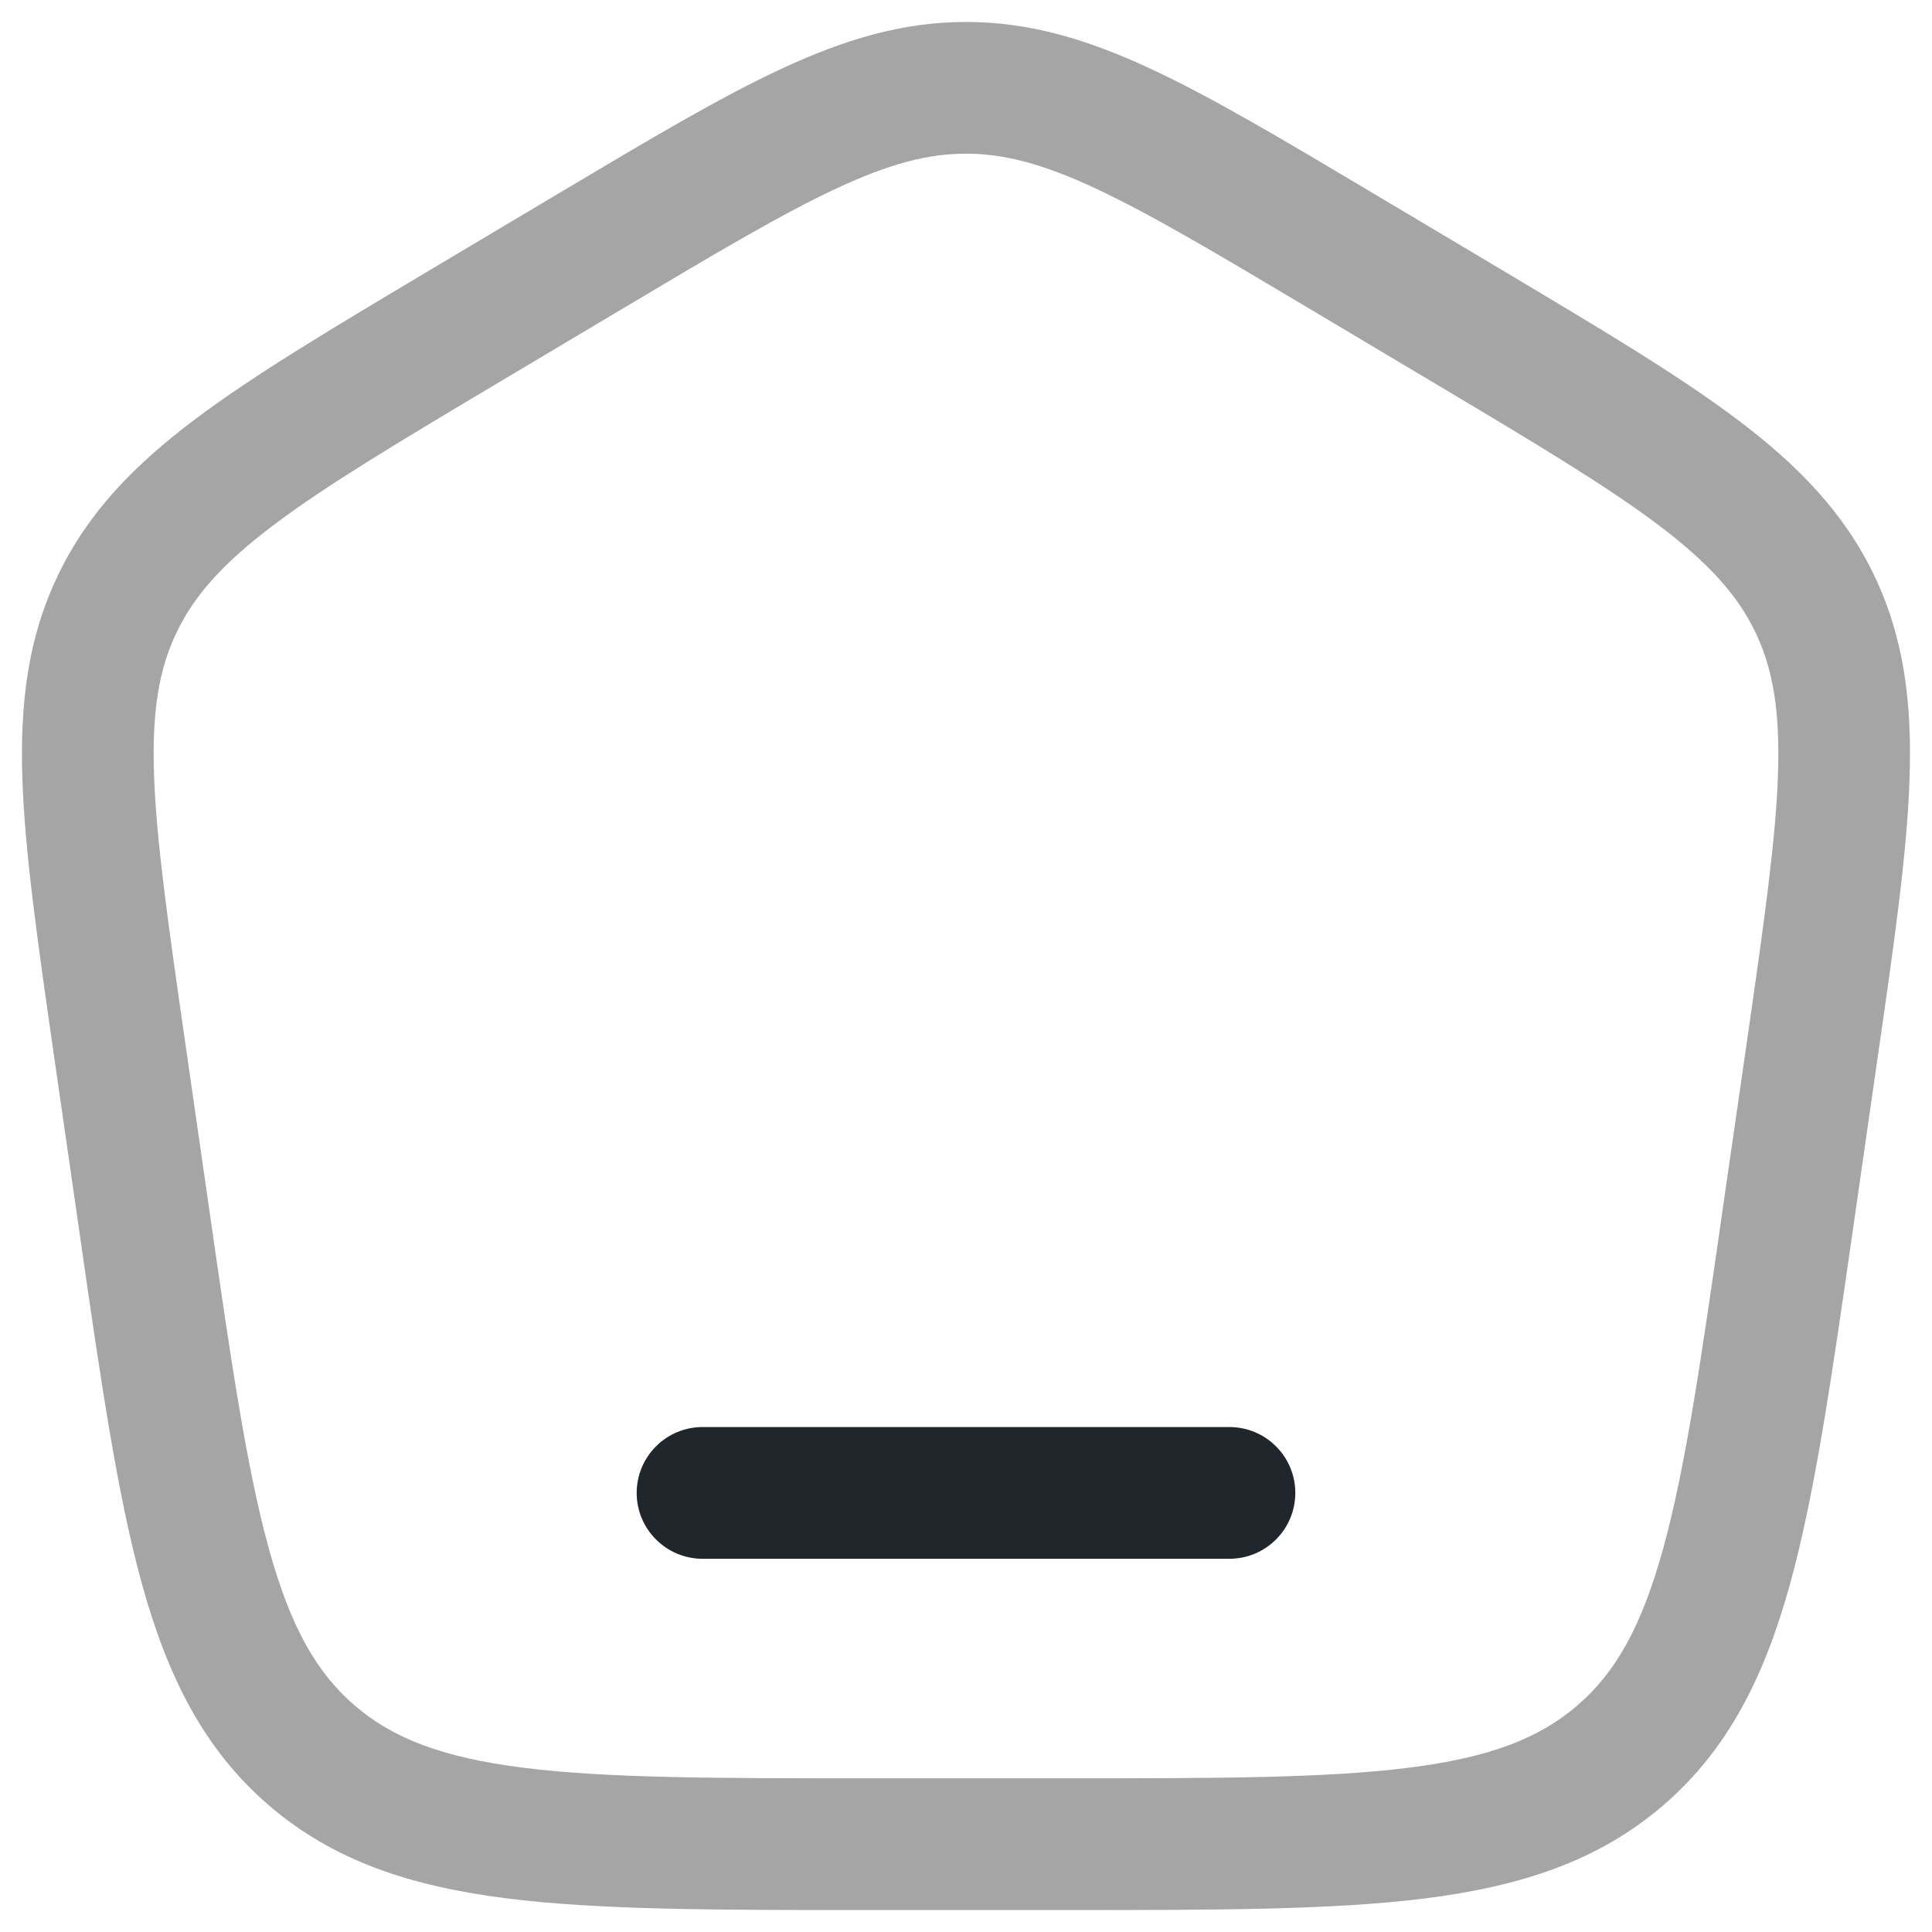
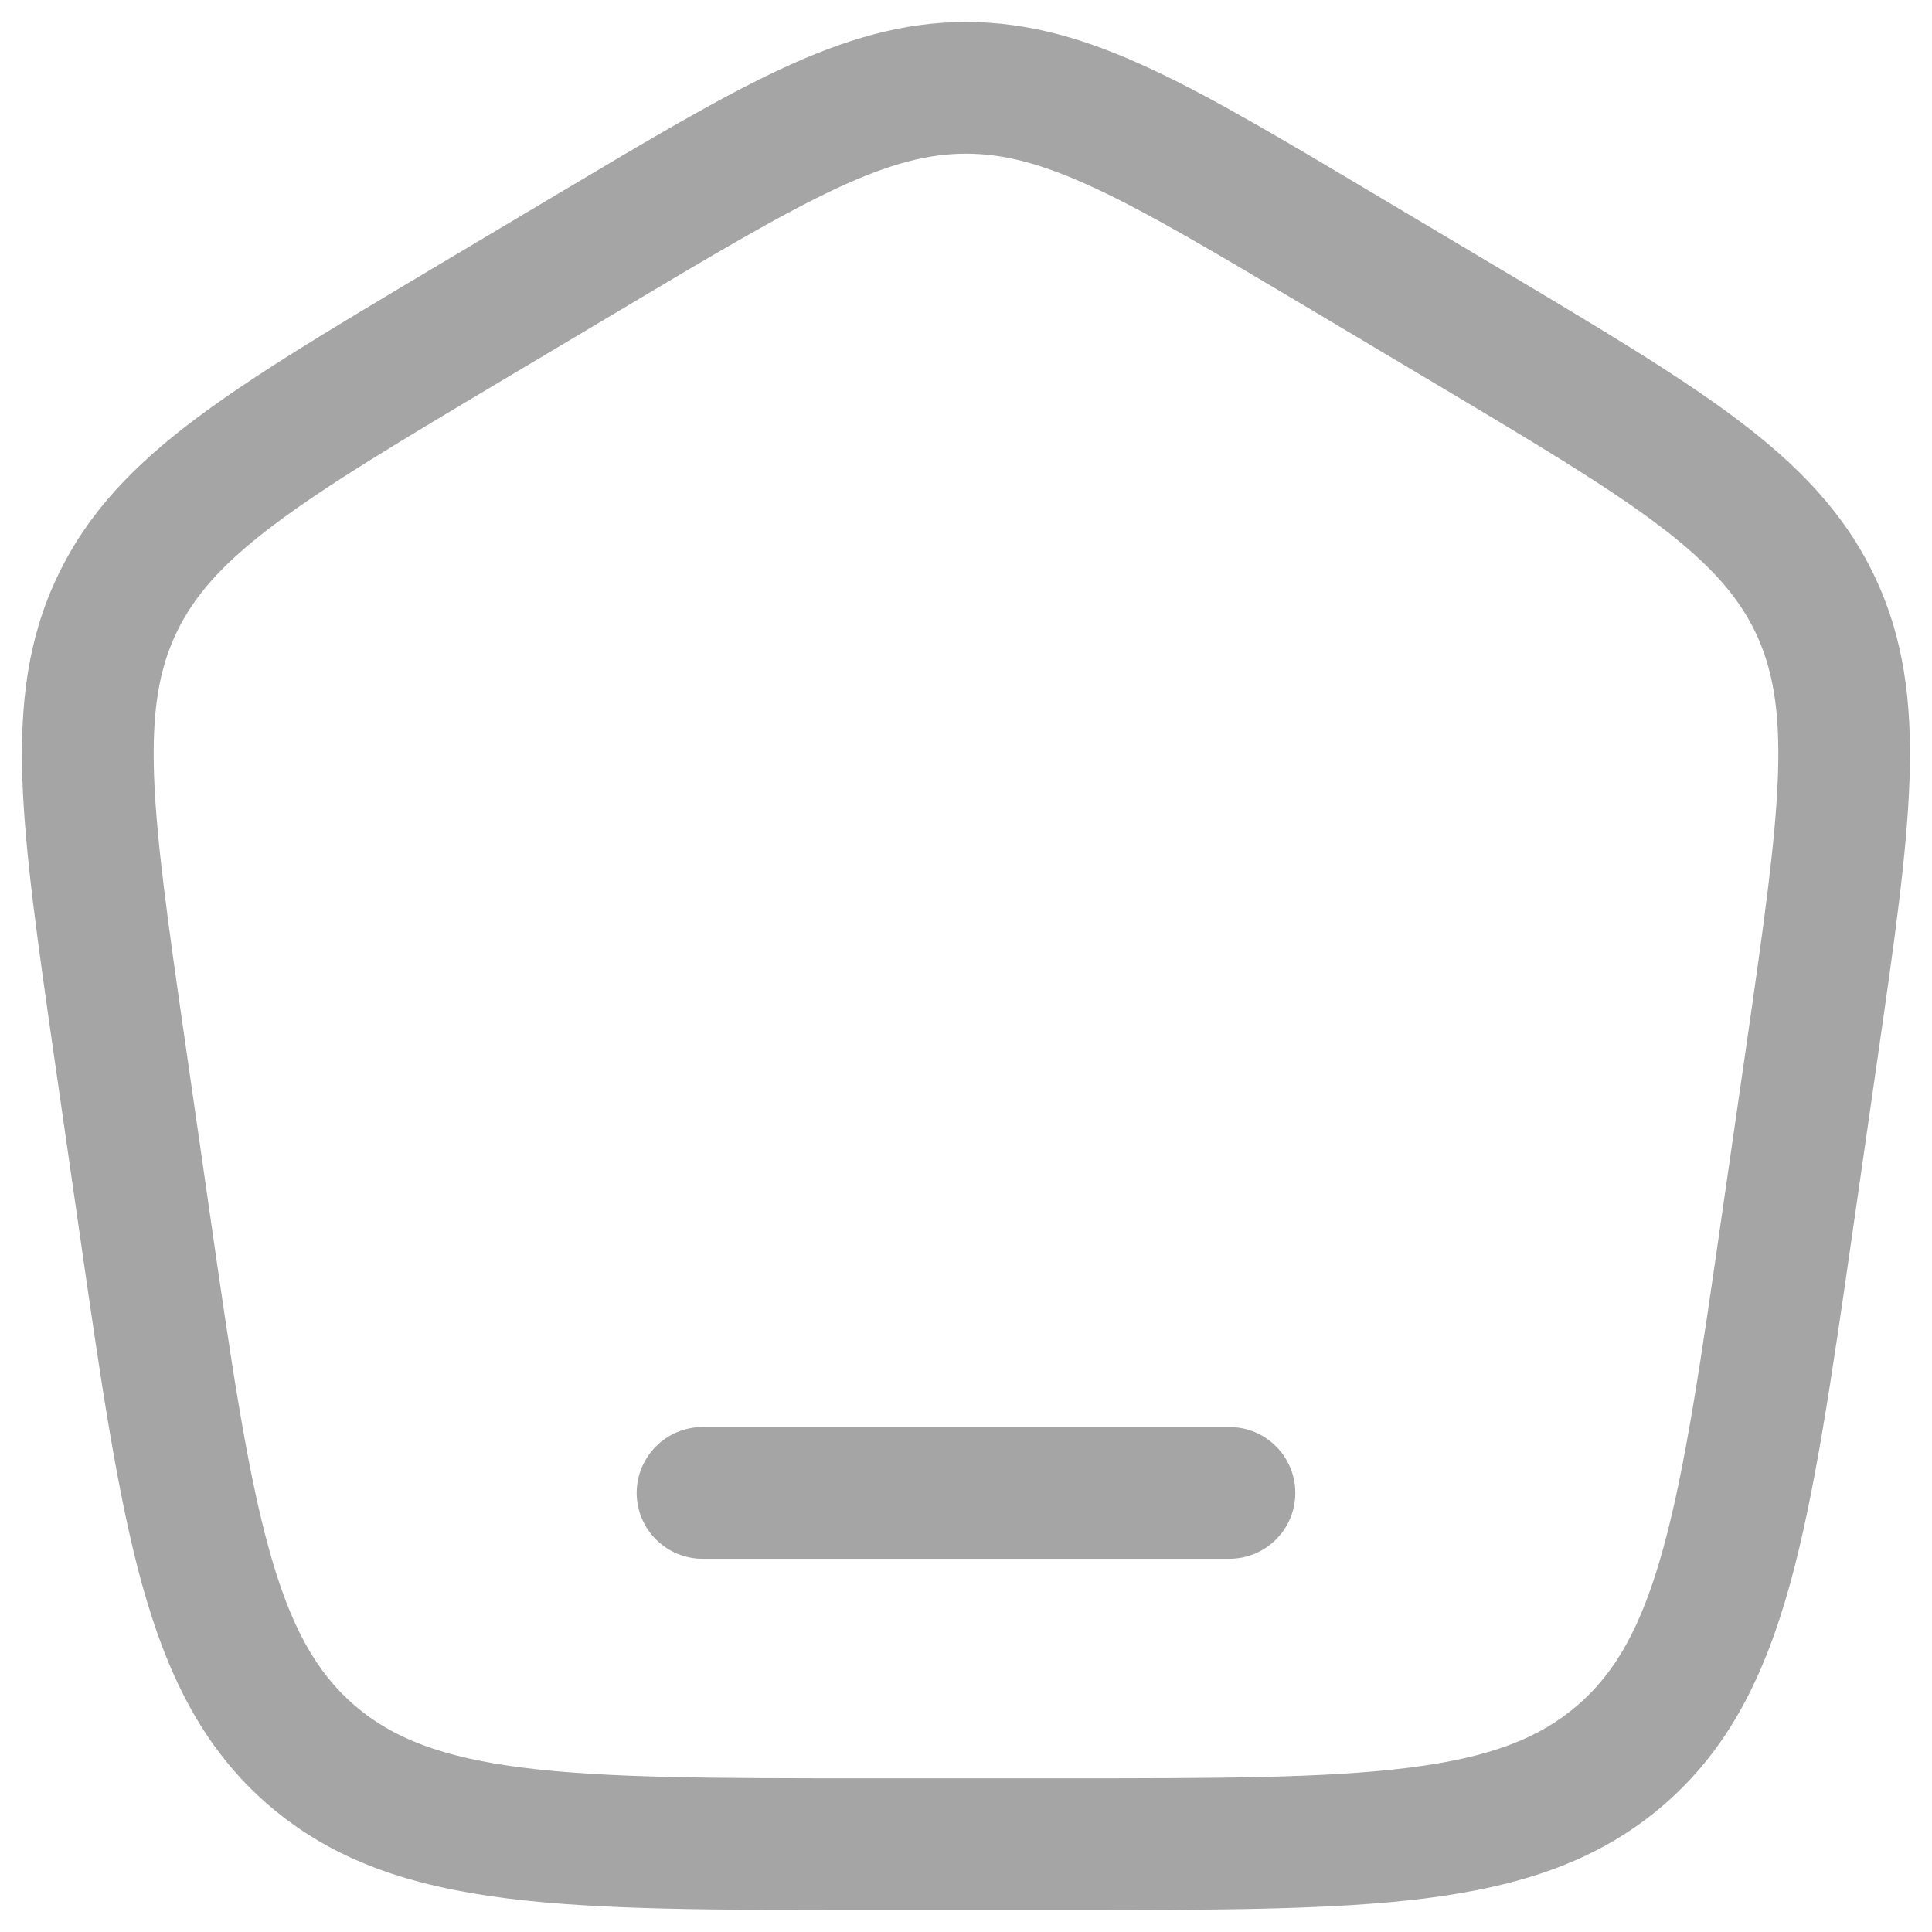
<svg xmlns="http://www.w3.org/2000/svg" width="22" height="22" viewBox="0 0 22 22" fill="none">
-   <path d="M8 16.25C7.801 16.25 7.61 16.329 7.47 16.47C7.329 16.61 7.25 16.801 7.25 17C7.25 17.199 7.329 17.39 7.47 17.53C7.61 17.671 7.801 17.75 8 17.75H14C14.199 17.75 14.39 17.671 14.53 17.53C14.671 17.39 14.75 17.199 14.75 17C14.75 16.801 14.671 16.61 14.53 16.47C14.39 16.329 14.199 16.25 14 16.25H8Z" fill="#21262D" />
+   <path d="M8 16.25C7.801 16.25 7.61 16.329 7.47 16.47C7.329 16.61 7.25 16.801 7.25 17C7.25 17.199 7.329 17.39 7.47 17.53C7.61 17.671 7.801 17.75 8 17.75H14C14.199 17.75 14.39 17.671 14.53 17.53C14.671 17.39 14.75 17.199 14.75 17C14.75 16.801 14.671 16.61 14.53 16.47C14.39 16.329 14.199 16.25 14 16.25H8Z" fill="#A5A5A5" />
  <path fill-rule="evenodd" clip-rule="evenodd" d="M11 0.25C10.275 0.25 9.613 0.45 8.89 0.787C8.188 1.114 7.378 1.597 6.362 2.202L4.906 3.069C3.787 3.736 2.896 4.267 2.22 4.775C1.523 5.3 1 5.84 0.66 6.551C0.318 7.262 0.226 8.007 0.255 8.876C0.284 9.717 0.431 10.74 0.615 12.022L0.908 14.054C1.145 15.704 1.334 17.013 1.615 18.032C1.905 19.082 2.317 19.917 3.06 20.556C3.802 21.196 4.69 21.481 5.776 21.618C6.832 21.75 8.163 21.75 9.842 21.75H12.158C13.838 21.75 15.168 21.75 16.224 21.618C17.31 21.481 18.198 21.196 18.94 20.557C19.683 19.917 20.095 19.083 20.385 18.032C20.666 17.012 20.855 15.704 21.092 14.054L21.384 12.022C21.569 10.74 21.716 9.717 21.744 8.876C21.774 8.006 21.682 7.262 21.341 6.551C21 5.84 20.477 5.3 19.78 4.775C19.105 4.267 18.213 3.736 17.094 3.069L15.638 2.202C14.622 1.597 13.812 1.114 13.111 0.787C12.387 0.449 11.725 0.25 11 0.25ZM7.096 3.511C8.153 2.881 8.899 2.438 9.524 2.146C10.133 1.862 10.571 1.75 11 1.75C11.43 1.75 11.867 1.862 12.476 2.146C13.101 2.438 13.846 2.881 14.904 3.511L16.289 4.336C17.454 5.03 18.275 5.52 18.879 5.974C19.466 6.417 19.789 6.783 19.989 7.199C20.188 7.615 20.271 8.093 20.246 8.825C20.22 9.575 20.086 10.516 19.894 11.851L19.614 13.788C19.368 15.502 19.192 16.716 18.939 17.633C18.692 18.529 18.394 19.048 17.962 19.42C17.529 19.793 16.968 20.013 16.037 20.13C15.086 20.249 13.849 20.25 12.107 20.25H9.894C8.151 20.25 6.914 20.249 5.963 20.13C5.033 20.013 4.471 19.793 4.038 19.42C3.606 19.048 3.308 18.529 3.061 17.633C2.808 16.716 2.631 15.502 2.385 13.788L2.106 11.851C1.914 10.516 1.78 9.574 1.754 8.825C1.729 8.093 1.812 7.615 2.012 7.199C2.212 6.783 2.533 6.417 3.122 5.974C3.725 5.52 4.546 5.03 5.711 4.336L7.096 3.511Z" fill="#A5A5A5" />
</svg>
